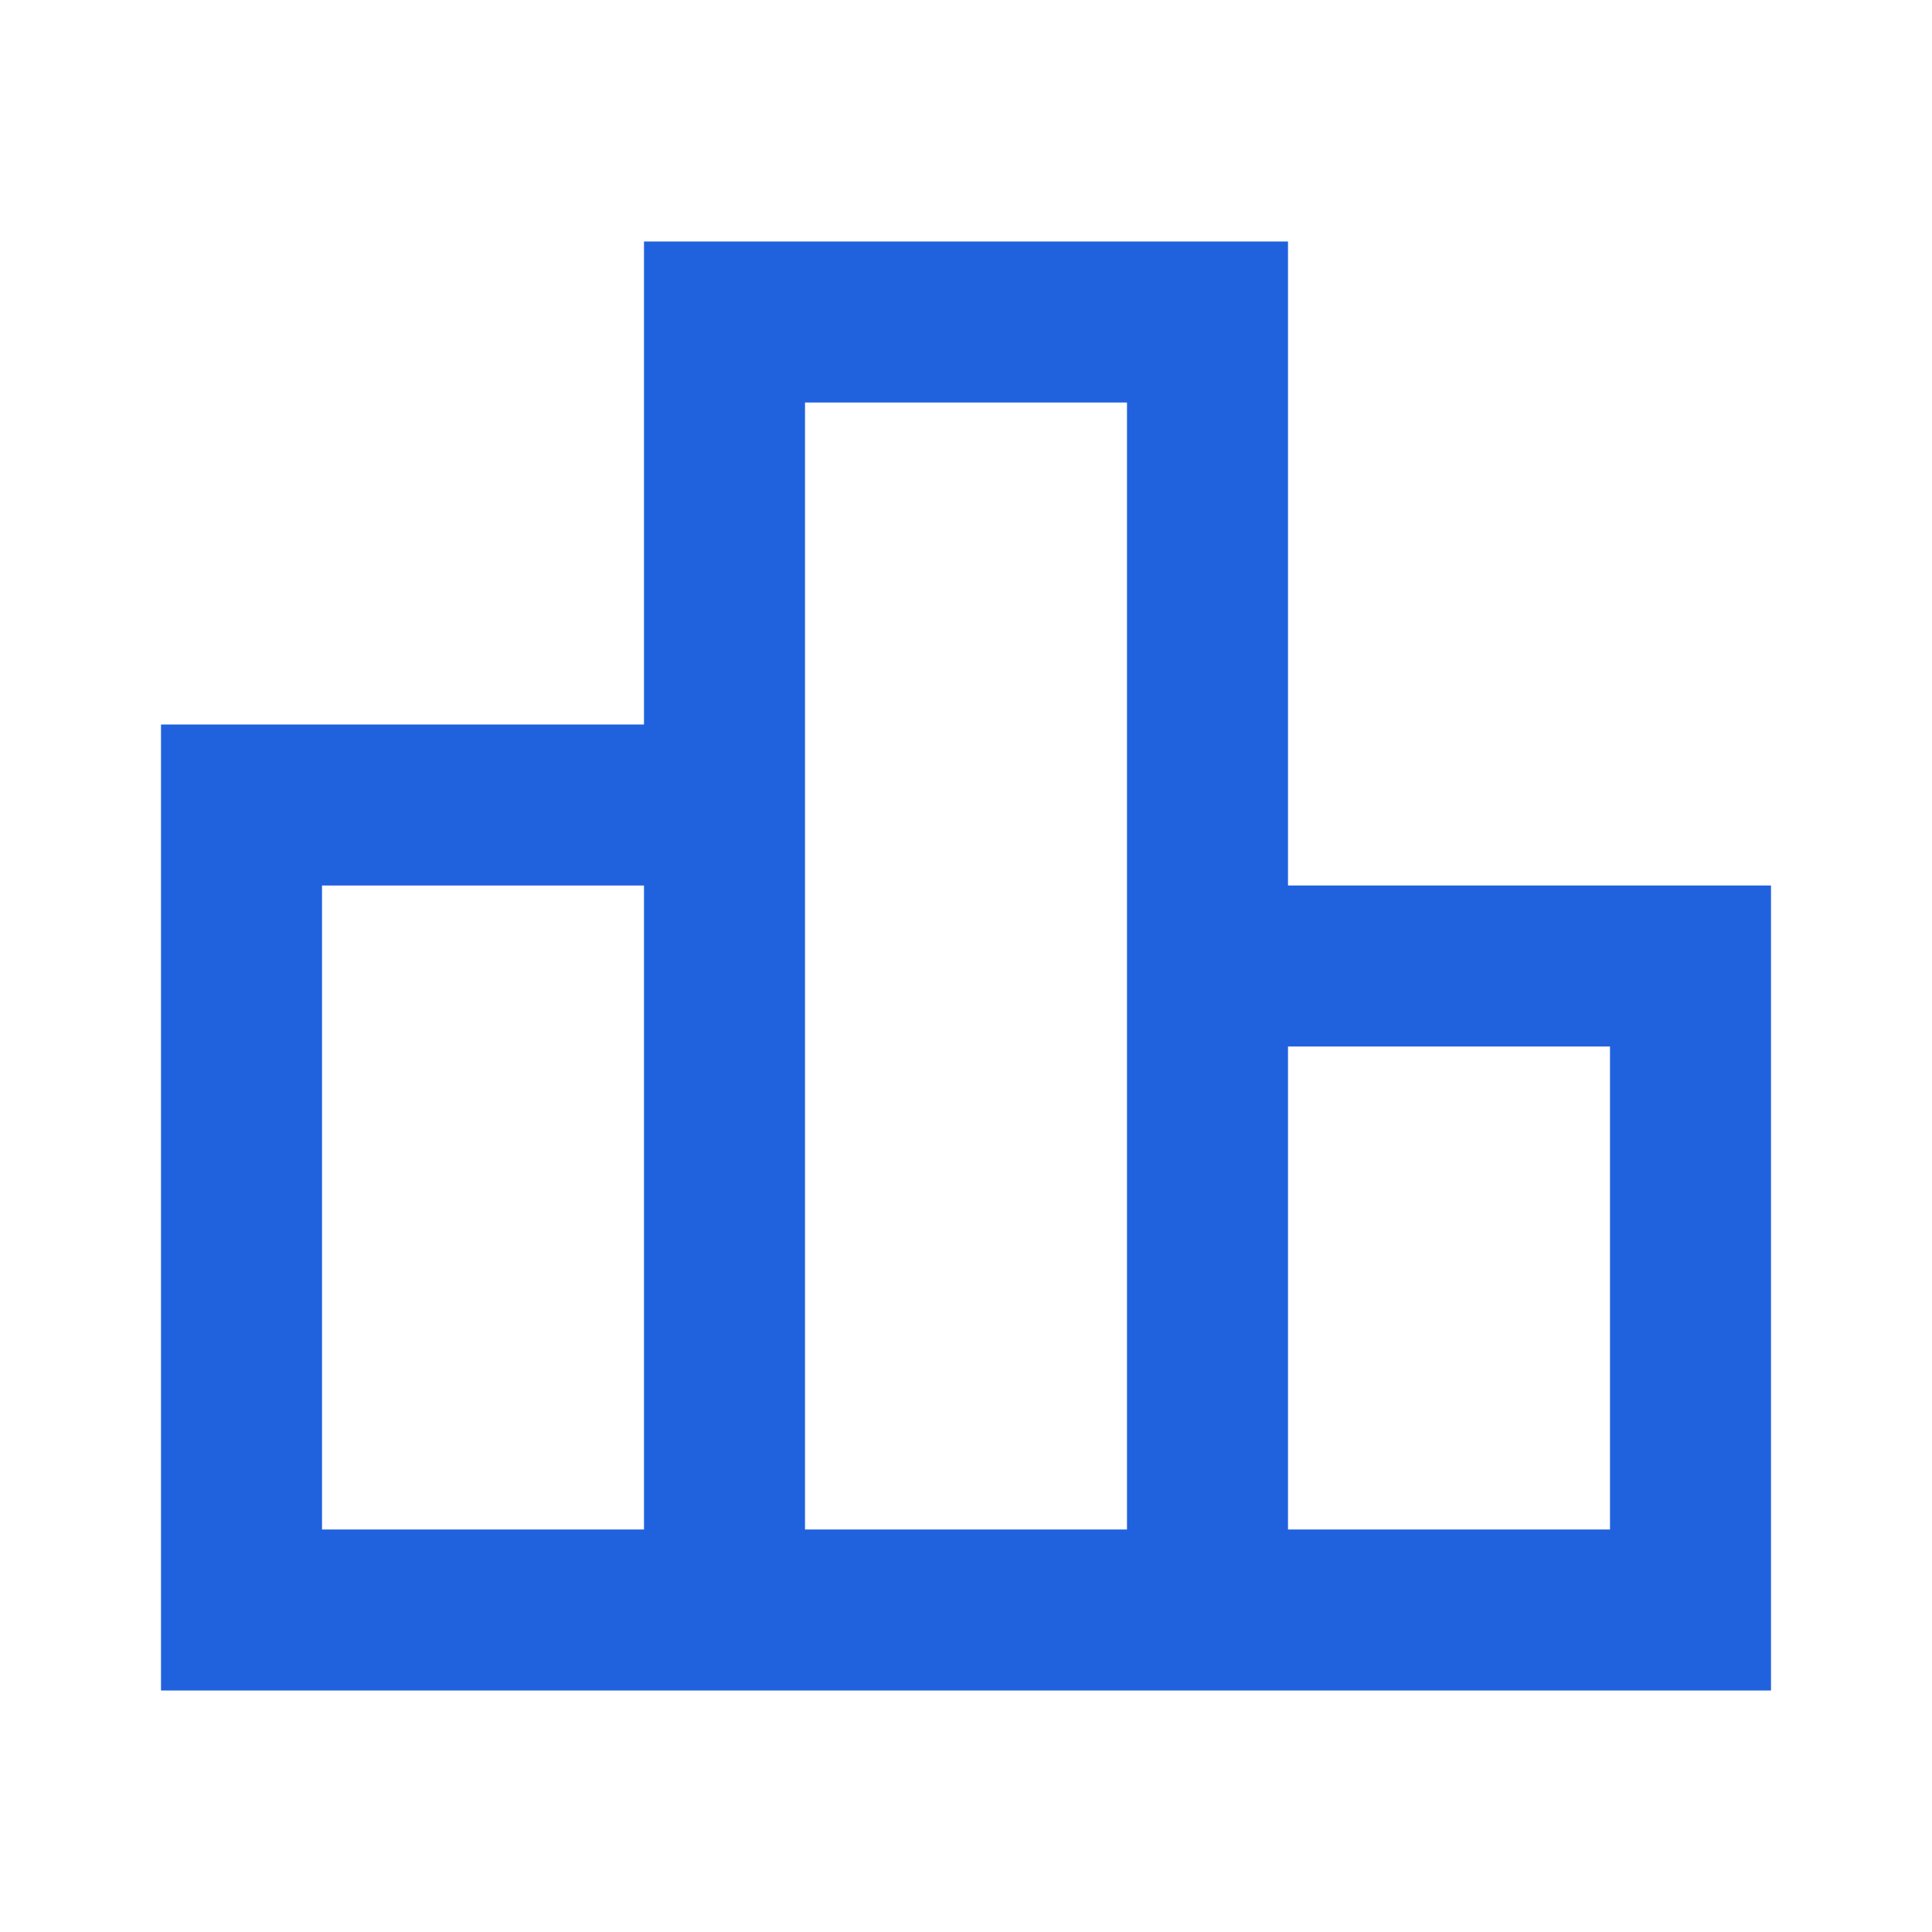
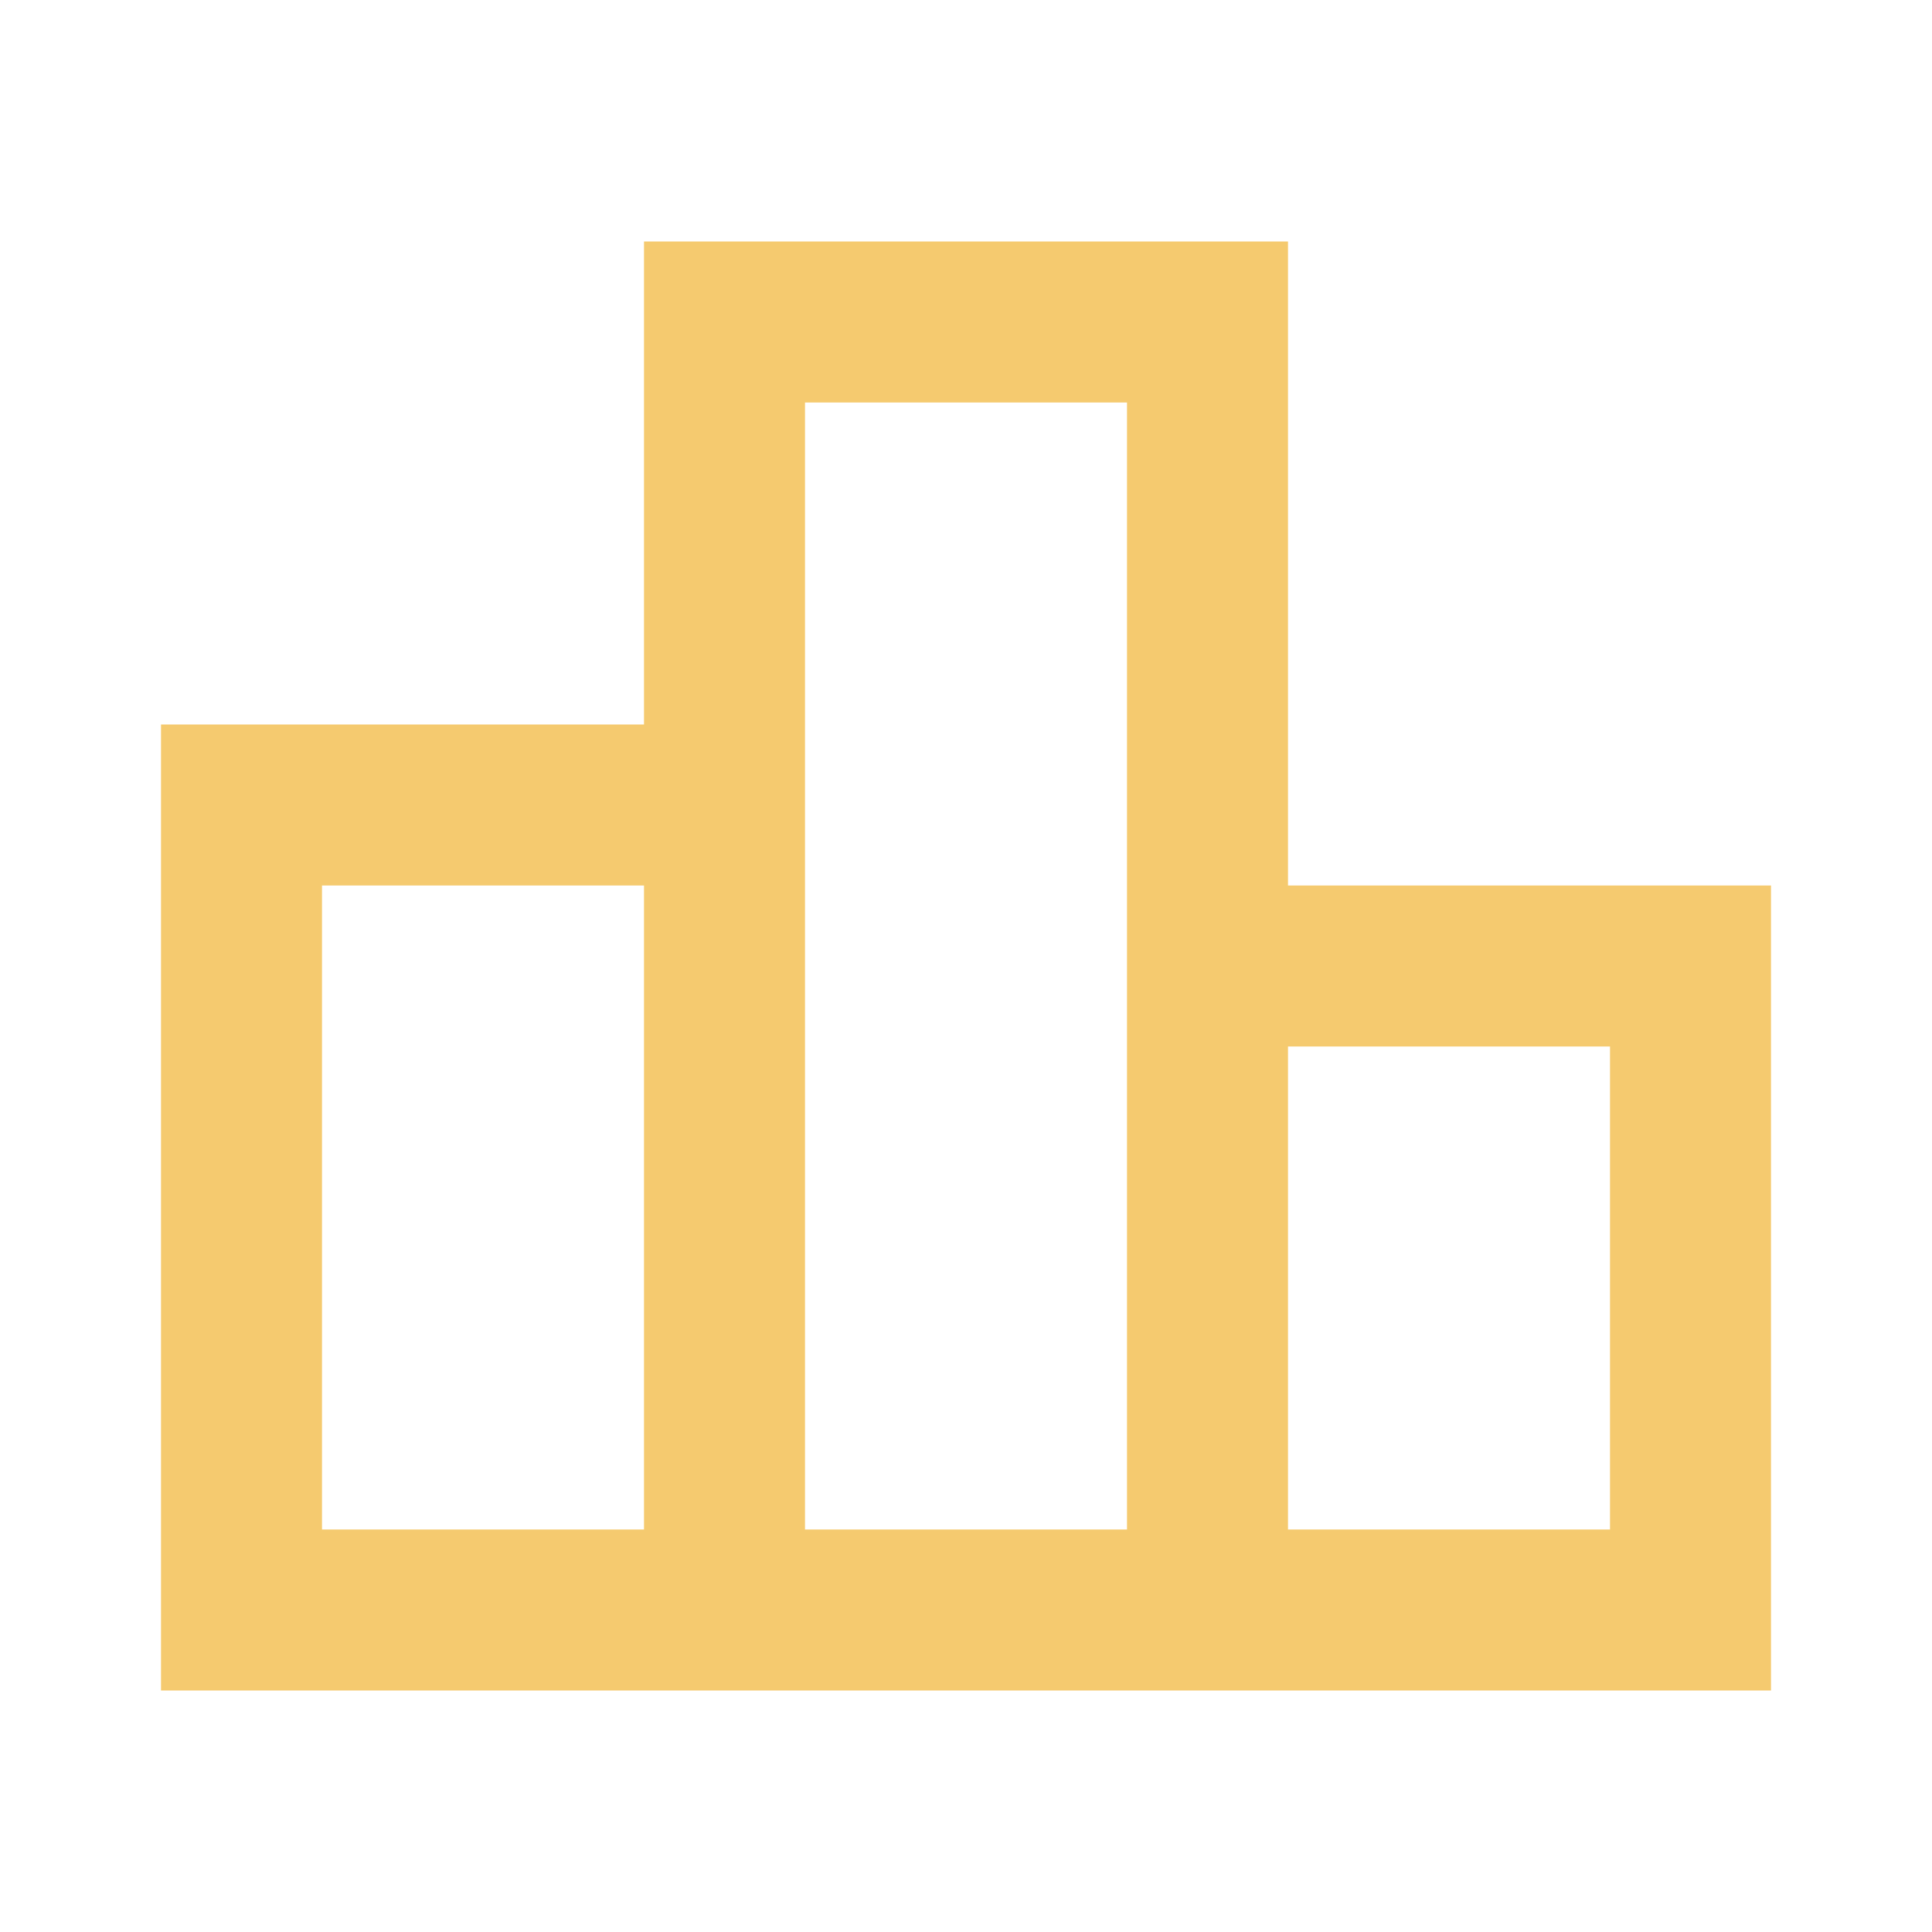
- <svg xmlns="http://www.w3.org/2000/svg" height="24px" viewBox="0 -960 960 960" width="24px" fill="#2061de">
+ <svg xmlns="http://www.w3.org/2000/svg" height="24px" viewBox="0 -960 960 960" width="24px" fill="#f5ca6f">
  <path d="M160-200h160v-320H160v320Zm240 0h160v-560H400v560Zm240 0h160v-240H640v240ZM80-120v-480h240v-240h320v320h240v400H80Z" />
</svg>
